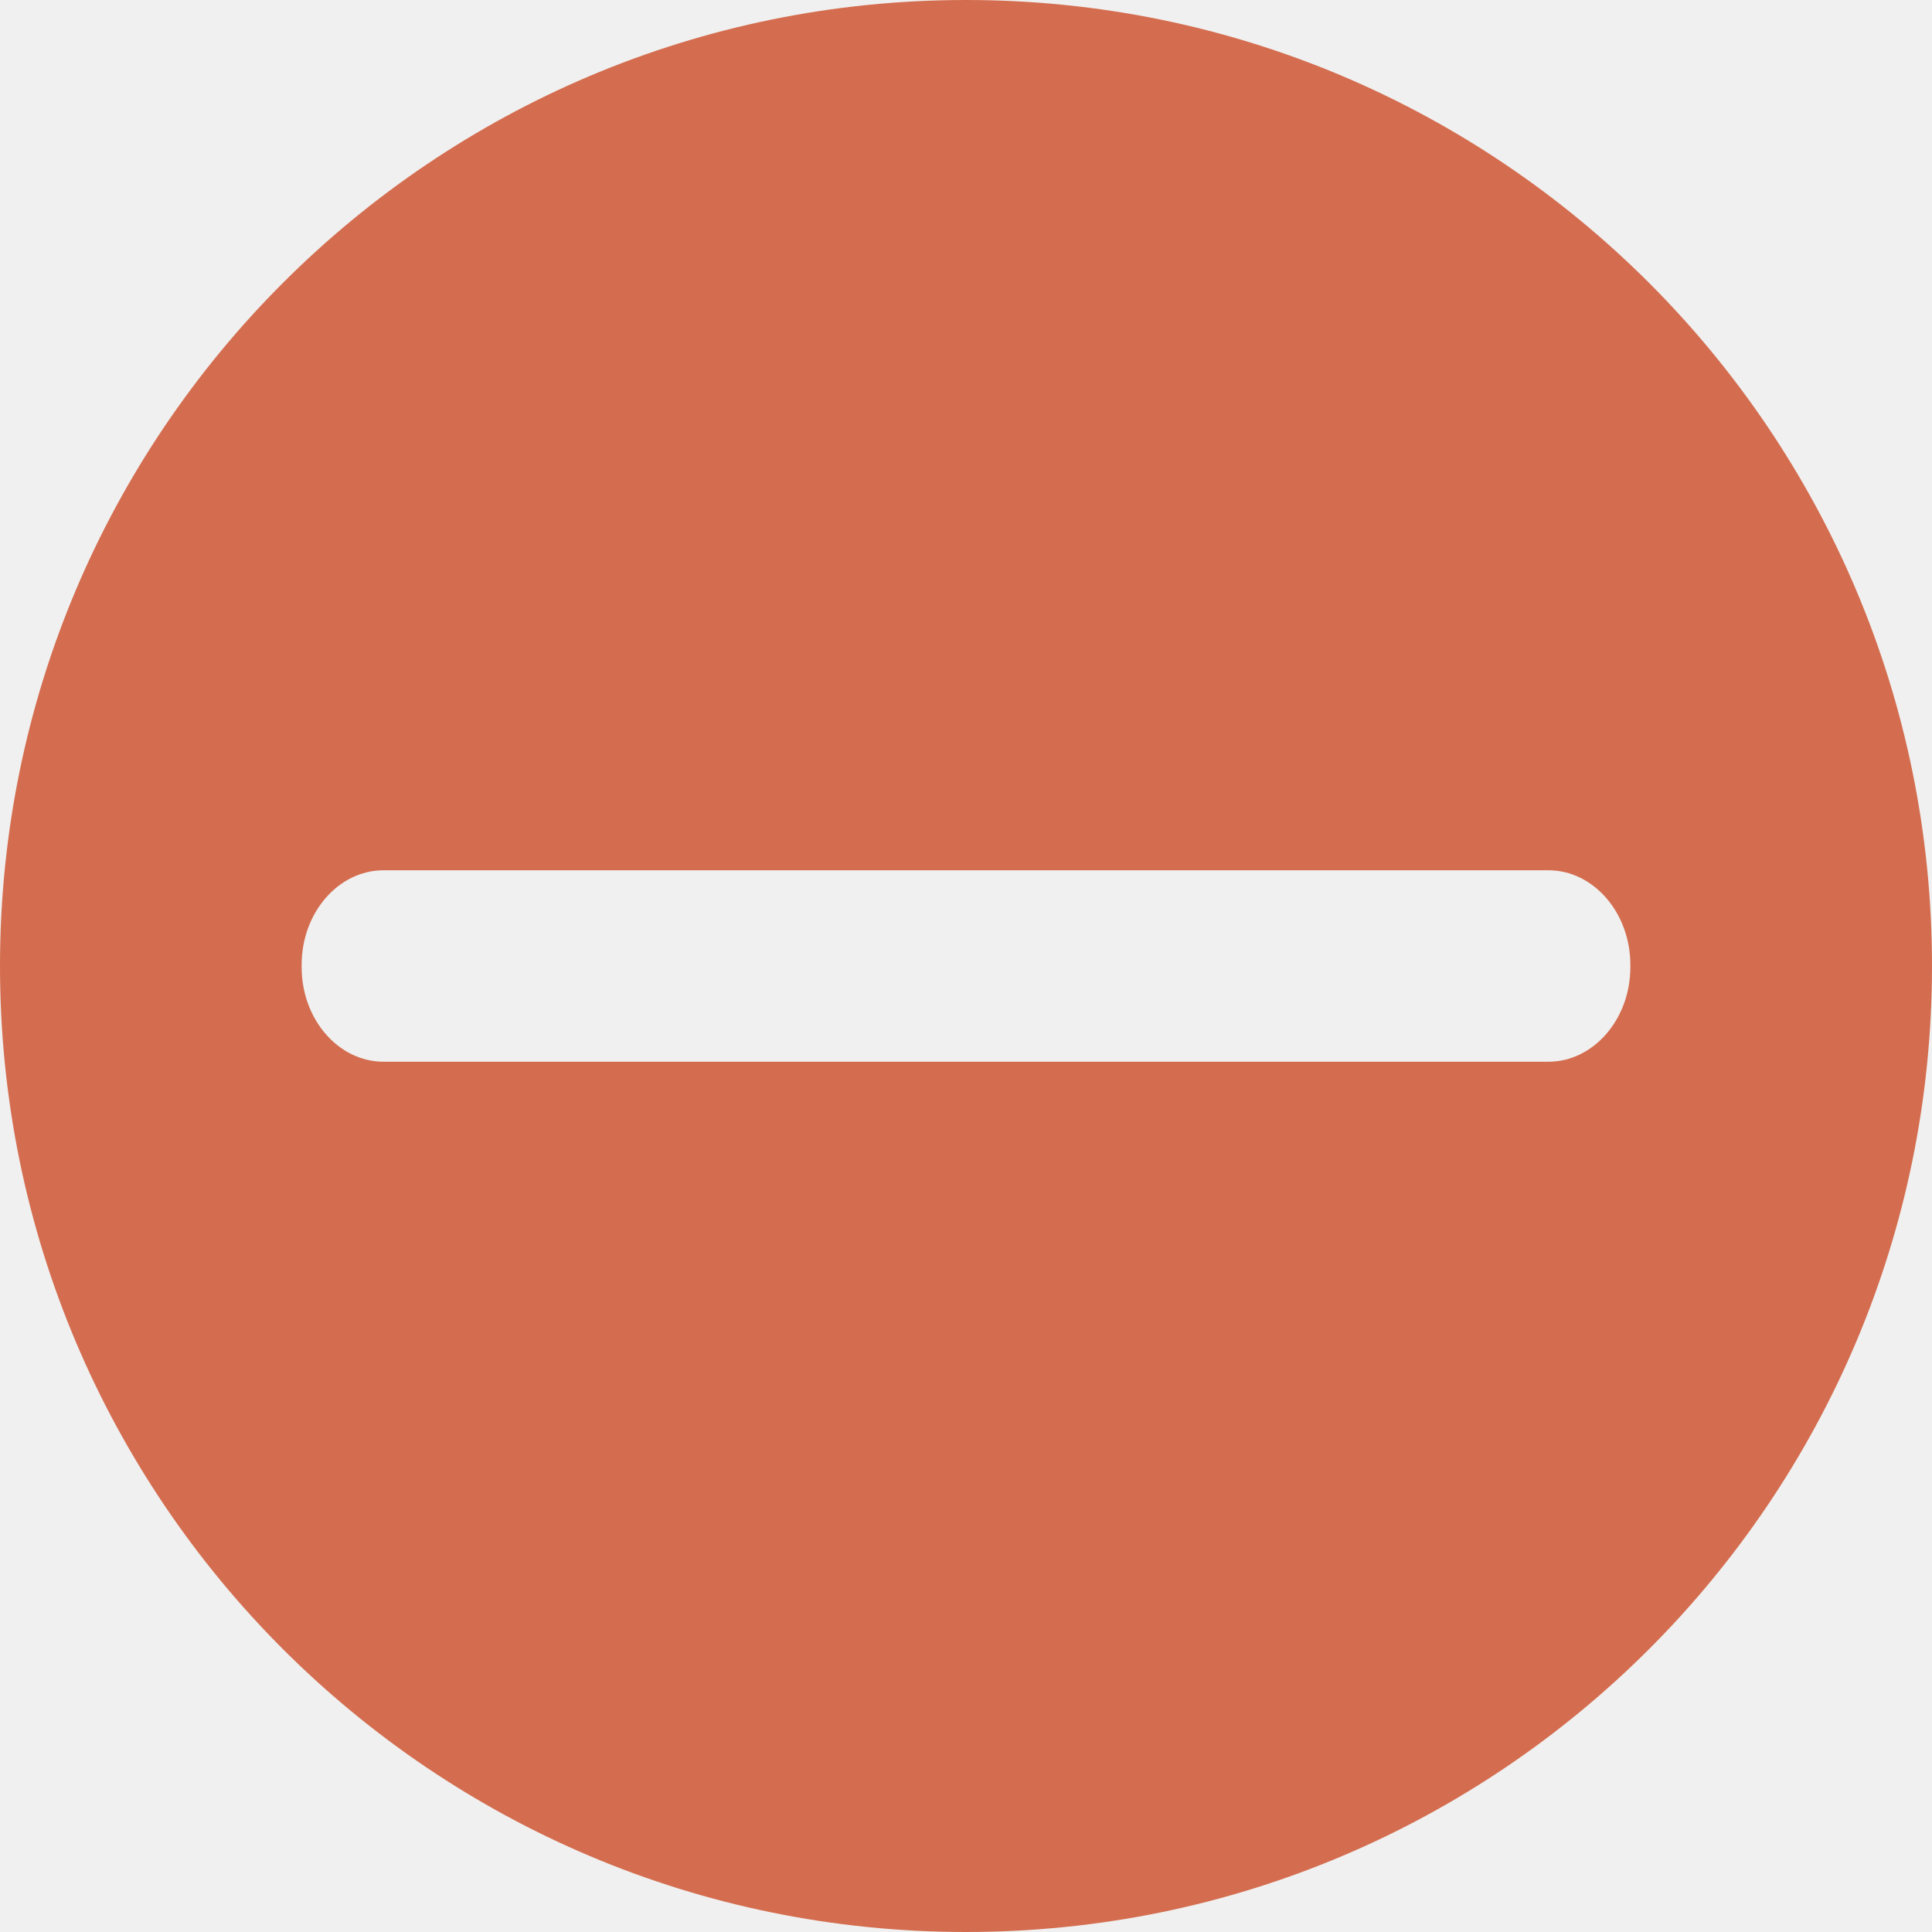
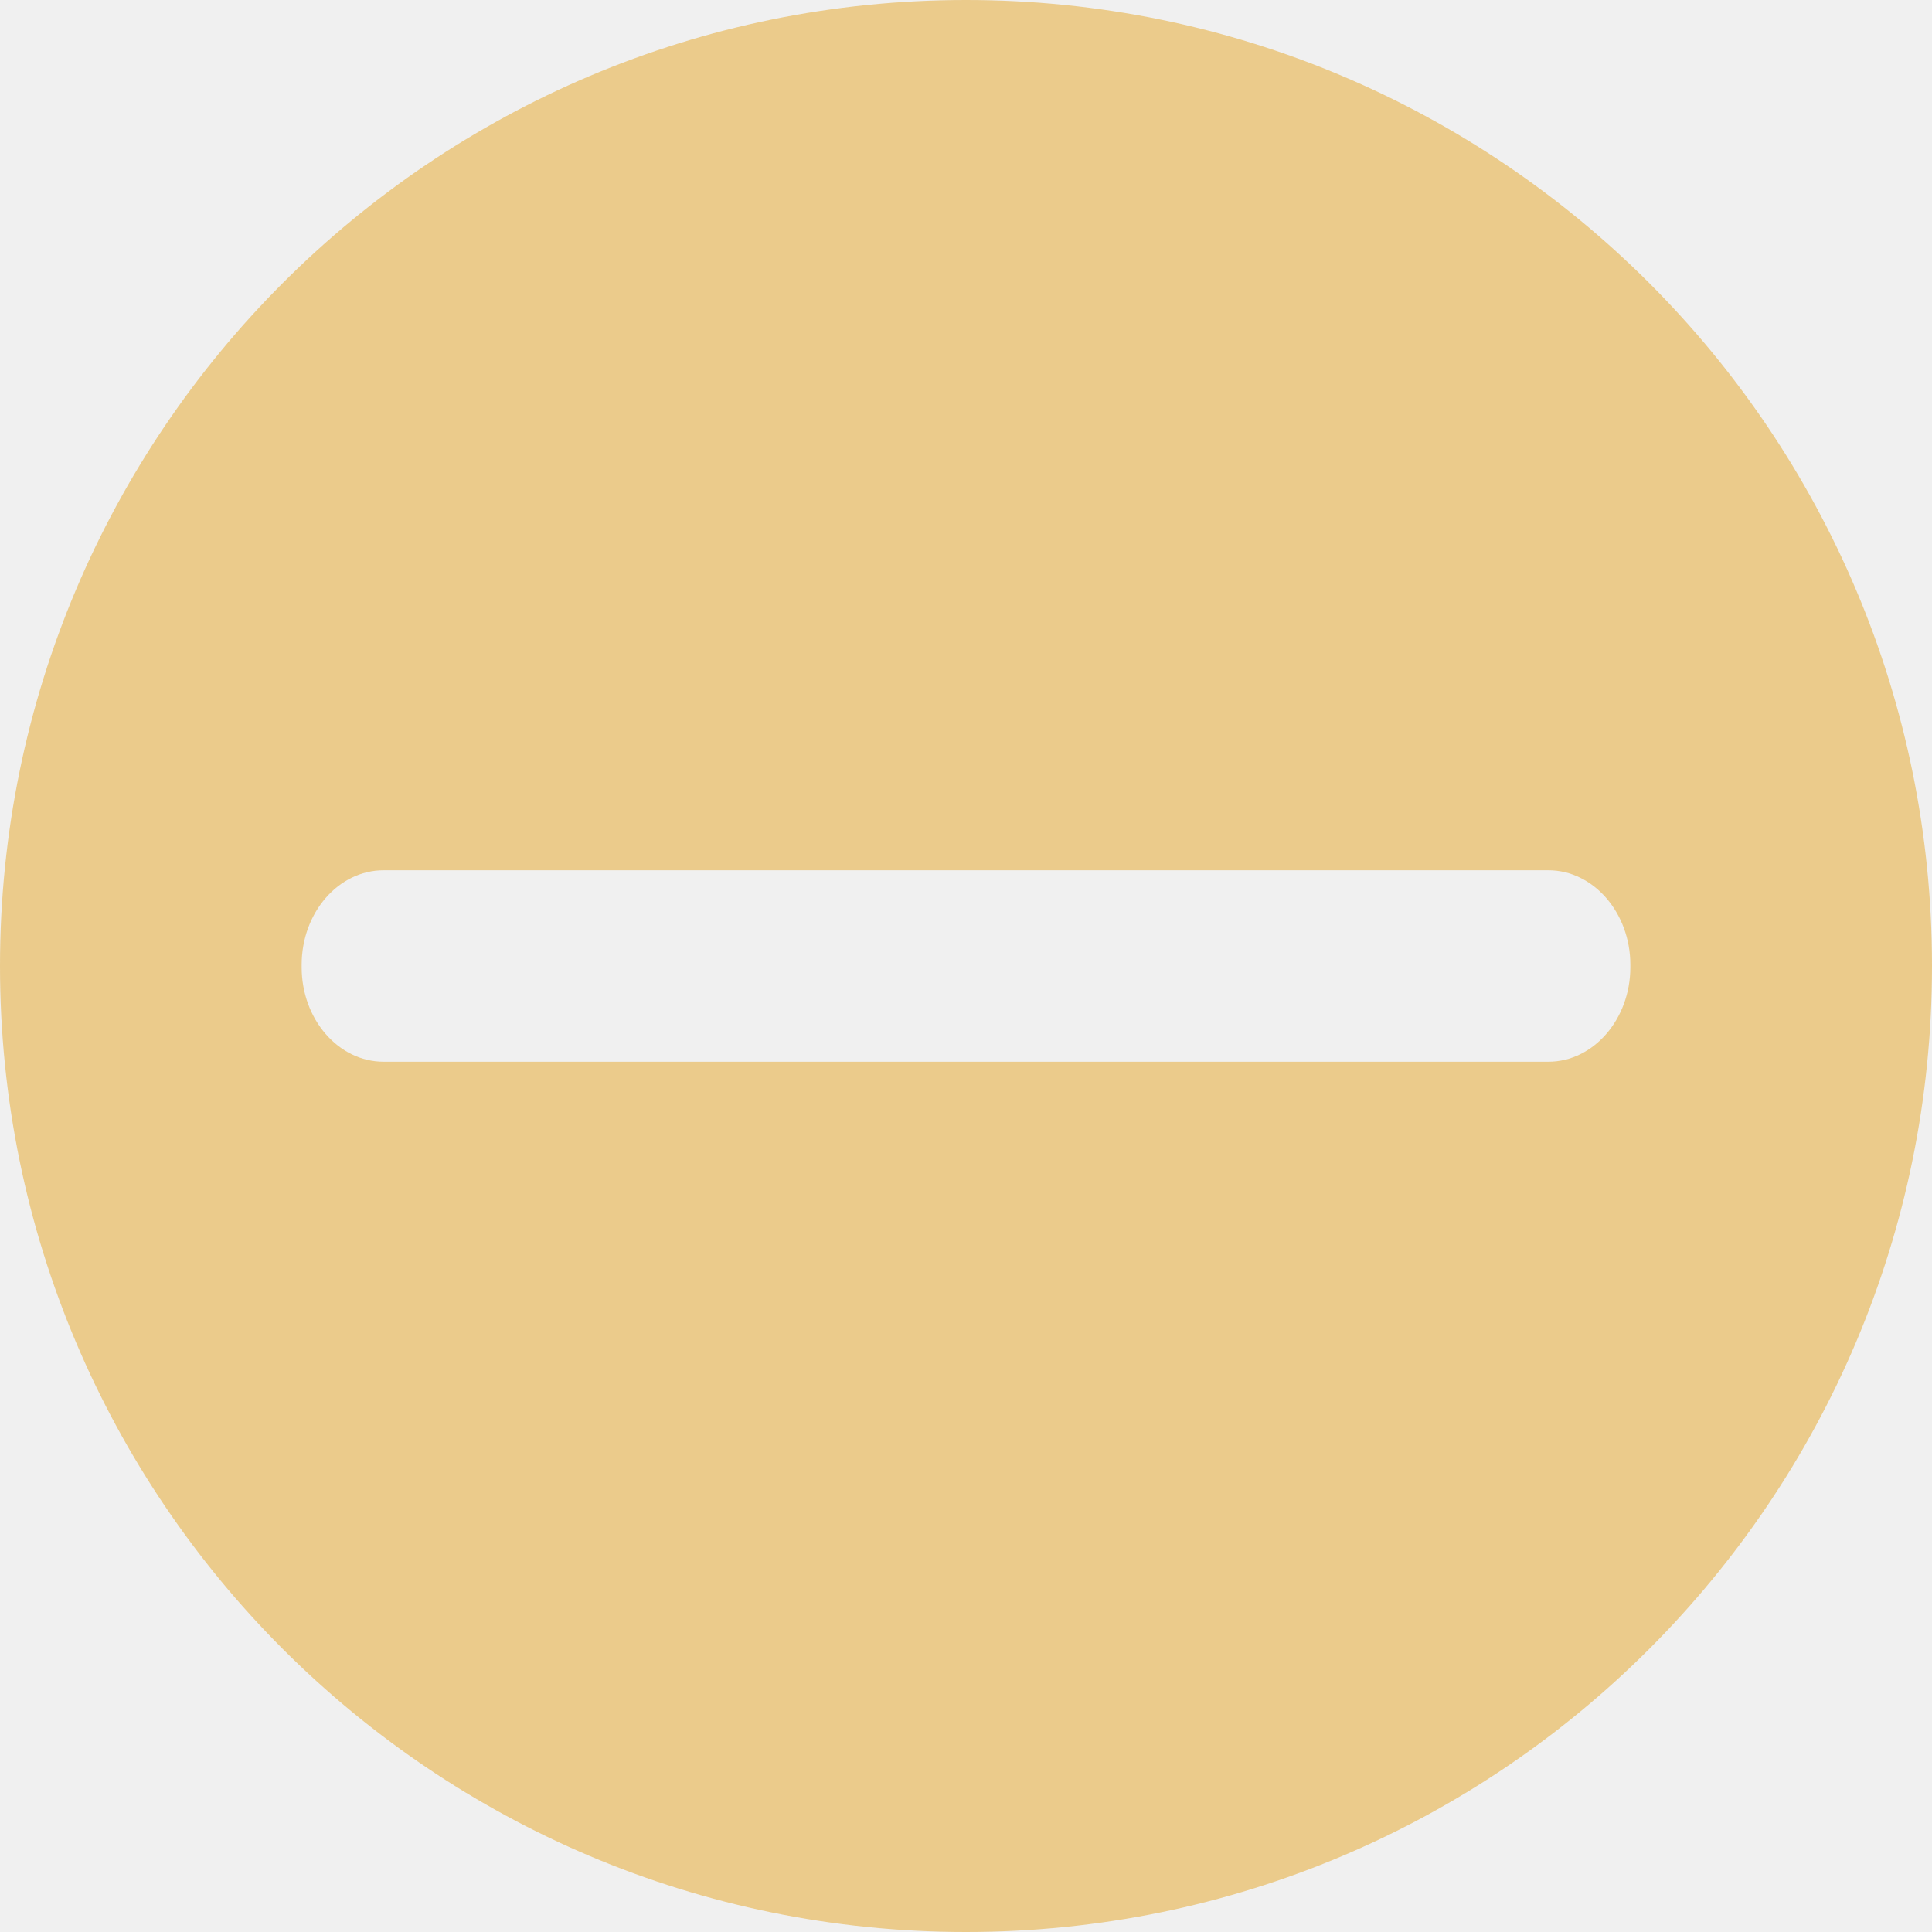
<svg xmlns="http://www.w3.org/2000/svg" width="32" height="32" viewBox="0 0 8.467 8.467" version="1.1" id="svg4249">
  <defs id="defs4246" />
  <g id="layer1">
-     <path id="mdi-close-normal" style="fill:#d46d4f;fill-rule:evenodd;stroke-width:0.265;paint-order:normal;fill-opacity:1" d="M 4.233 0 A 4.233 4.233 0 0 0 0 4.233 A 4.233 4.233 0 0 0 4.233 8.467 A 4.233 4.233 0 0 0 8.467 4.233 A 4.233 4.233 0 0 0 4.233 0 z M 1.681 3.814 L 6.786 3.814 C 6.983 3.814 7.145 4 7.145 4.228 L 7.145 4.239 C 7.145 4.467 6.983 4.653 6.786 4.653 L 1.681 4.653 C 1.483 4.653 1.322 4.467 1.322 4.239 L 1.322 4.228 C 1.322 4 1.483 3.814 1.681 3.814 z " />
+     <path id="mdi-close-normal" style="fill:#EBCB8B;fill-rule:evenodd;stroke-width:0.265;paint-order:normal;fill-opacity:1" d="M 4.233 0 A 4.233 4.233 0 0 0 0 4.233 A 4.233 4.233 0 0 0 4.233 8.467 A 4.233 4.233 0 0 0 8.467 4.233 A 4.233 4.233 0 0 0 4.233 0 z M 1.681 3.814 L 6.786 3.814 C 6.983 3.814 7.145 4 7.145 4.228 L 7.145 4.239 C 7.145 4.467 6.983 4.653 6.786 4.653 L 1.681 4.653 C 1.483 4.653 1.322 4.467 1.322 4.239 L 1.322 4.228 C 1.322 4 1.483 3.814 1.681 3.814 z " />
    <path style="fill:#ffffff;fill-opacity:1;stroke-width:0.265" d="M 10.769,5.825 10.743,3.213" id="path7007" />
  </g>
</svg>
